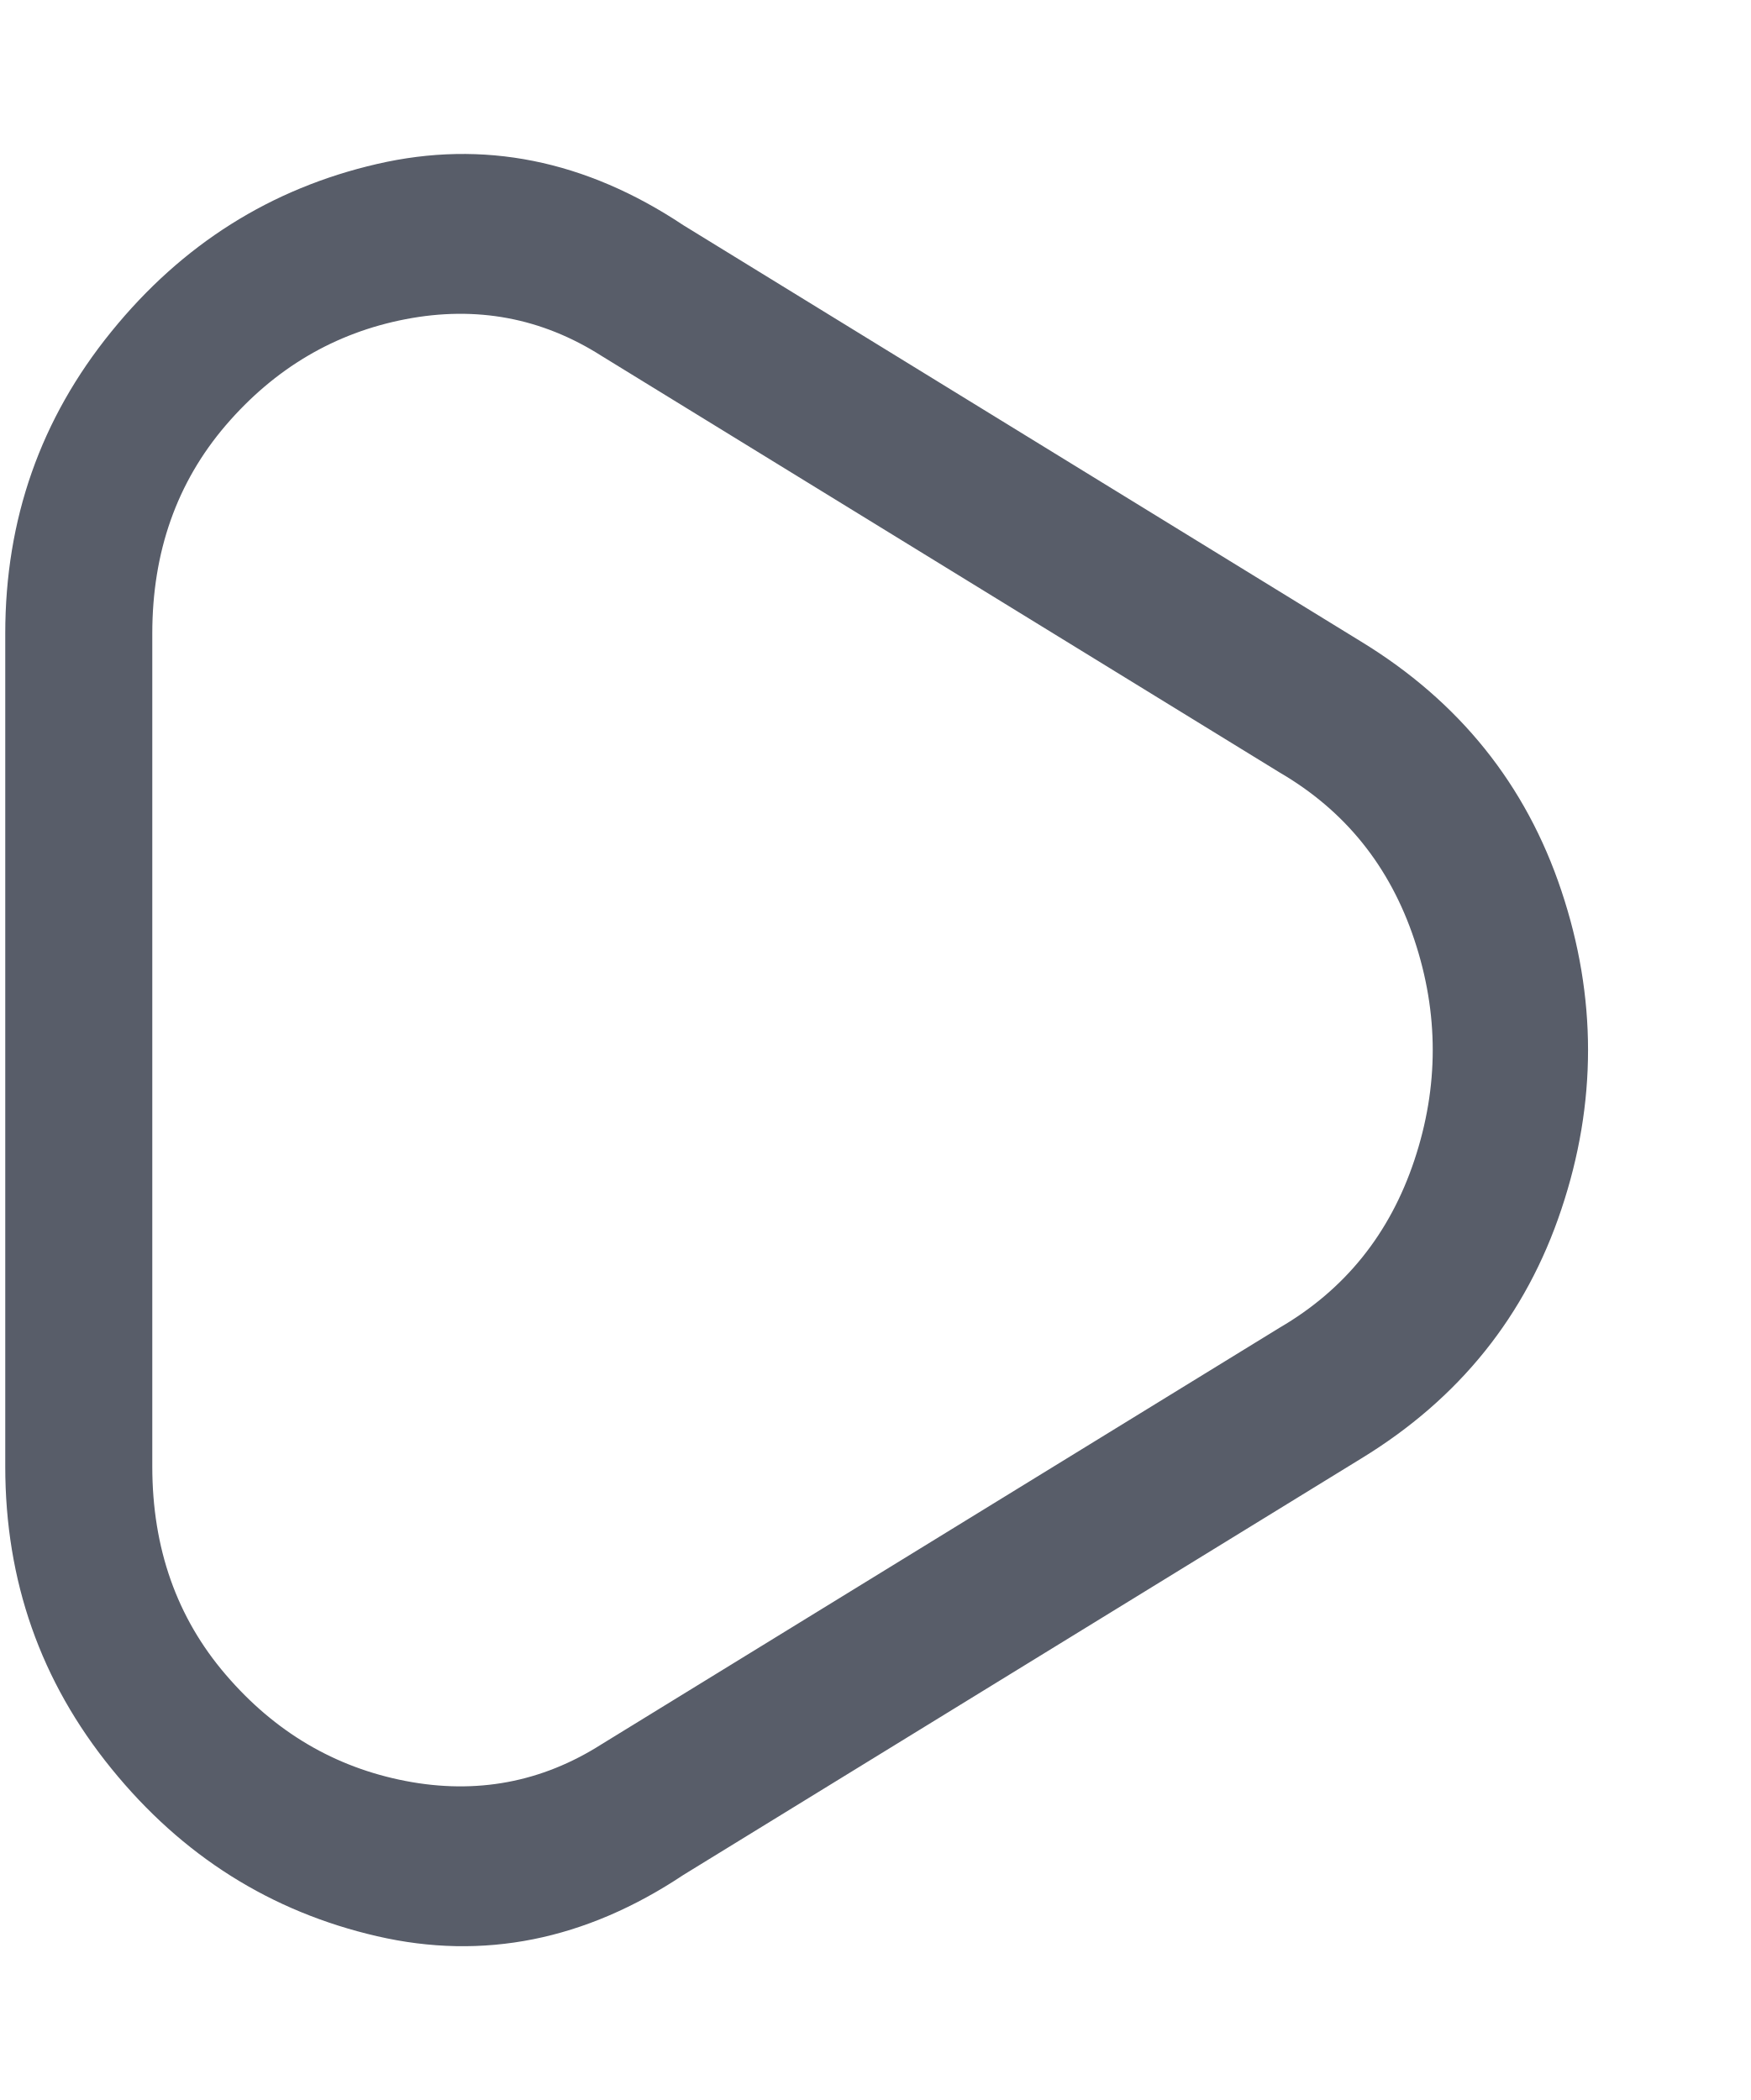
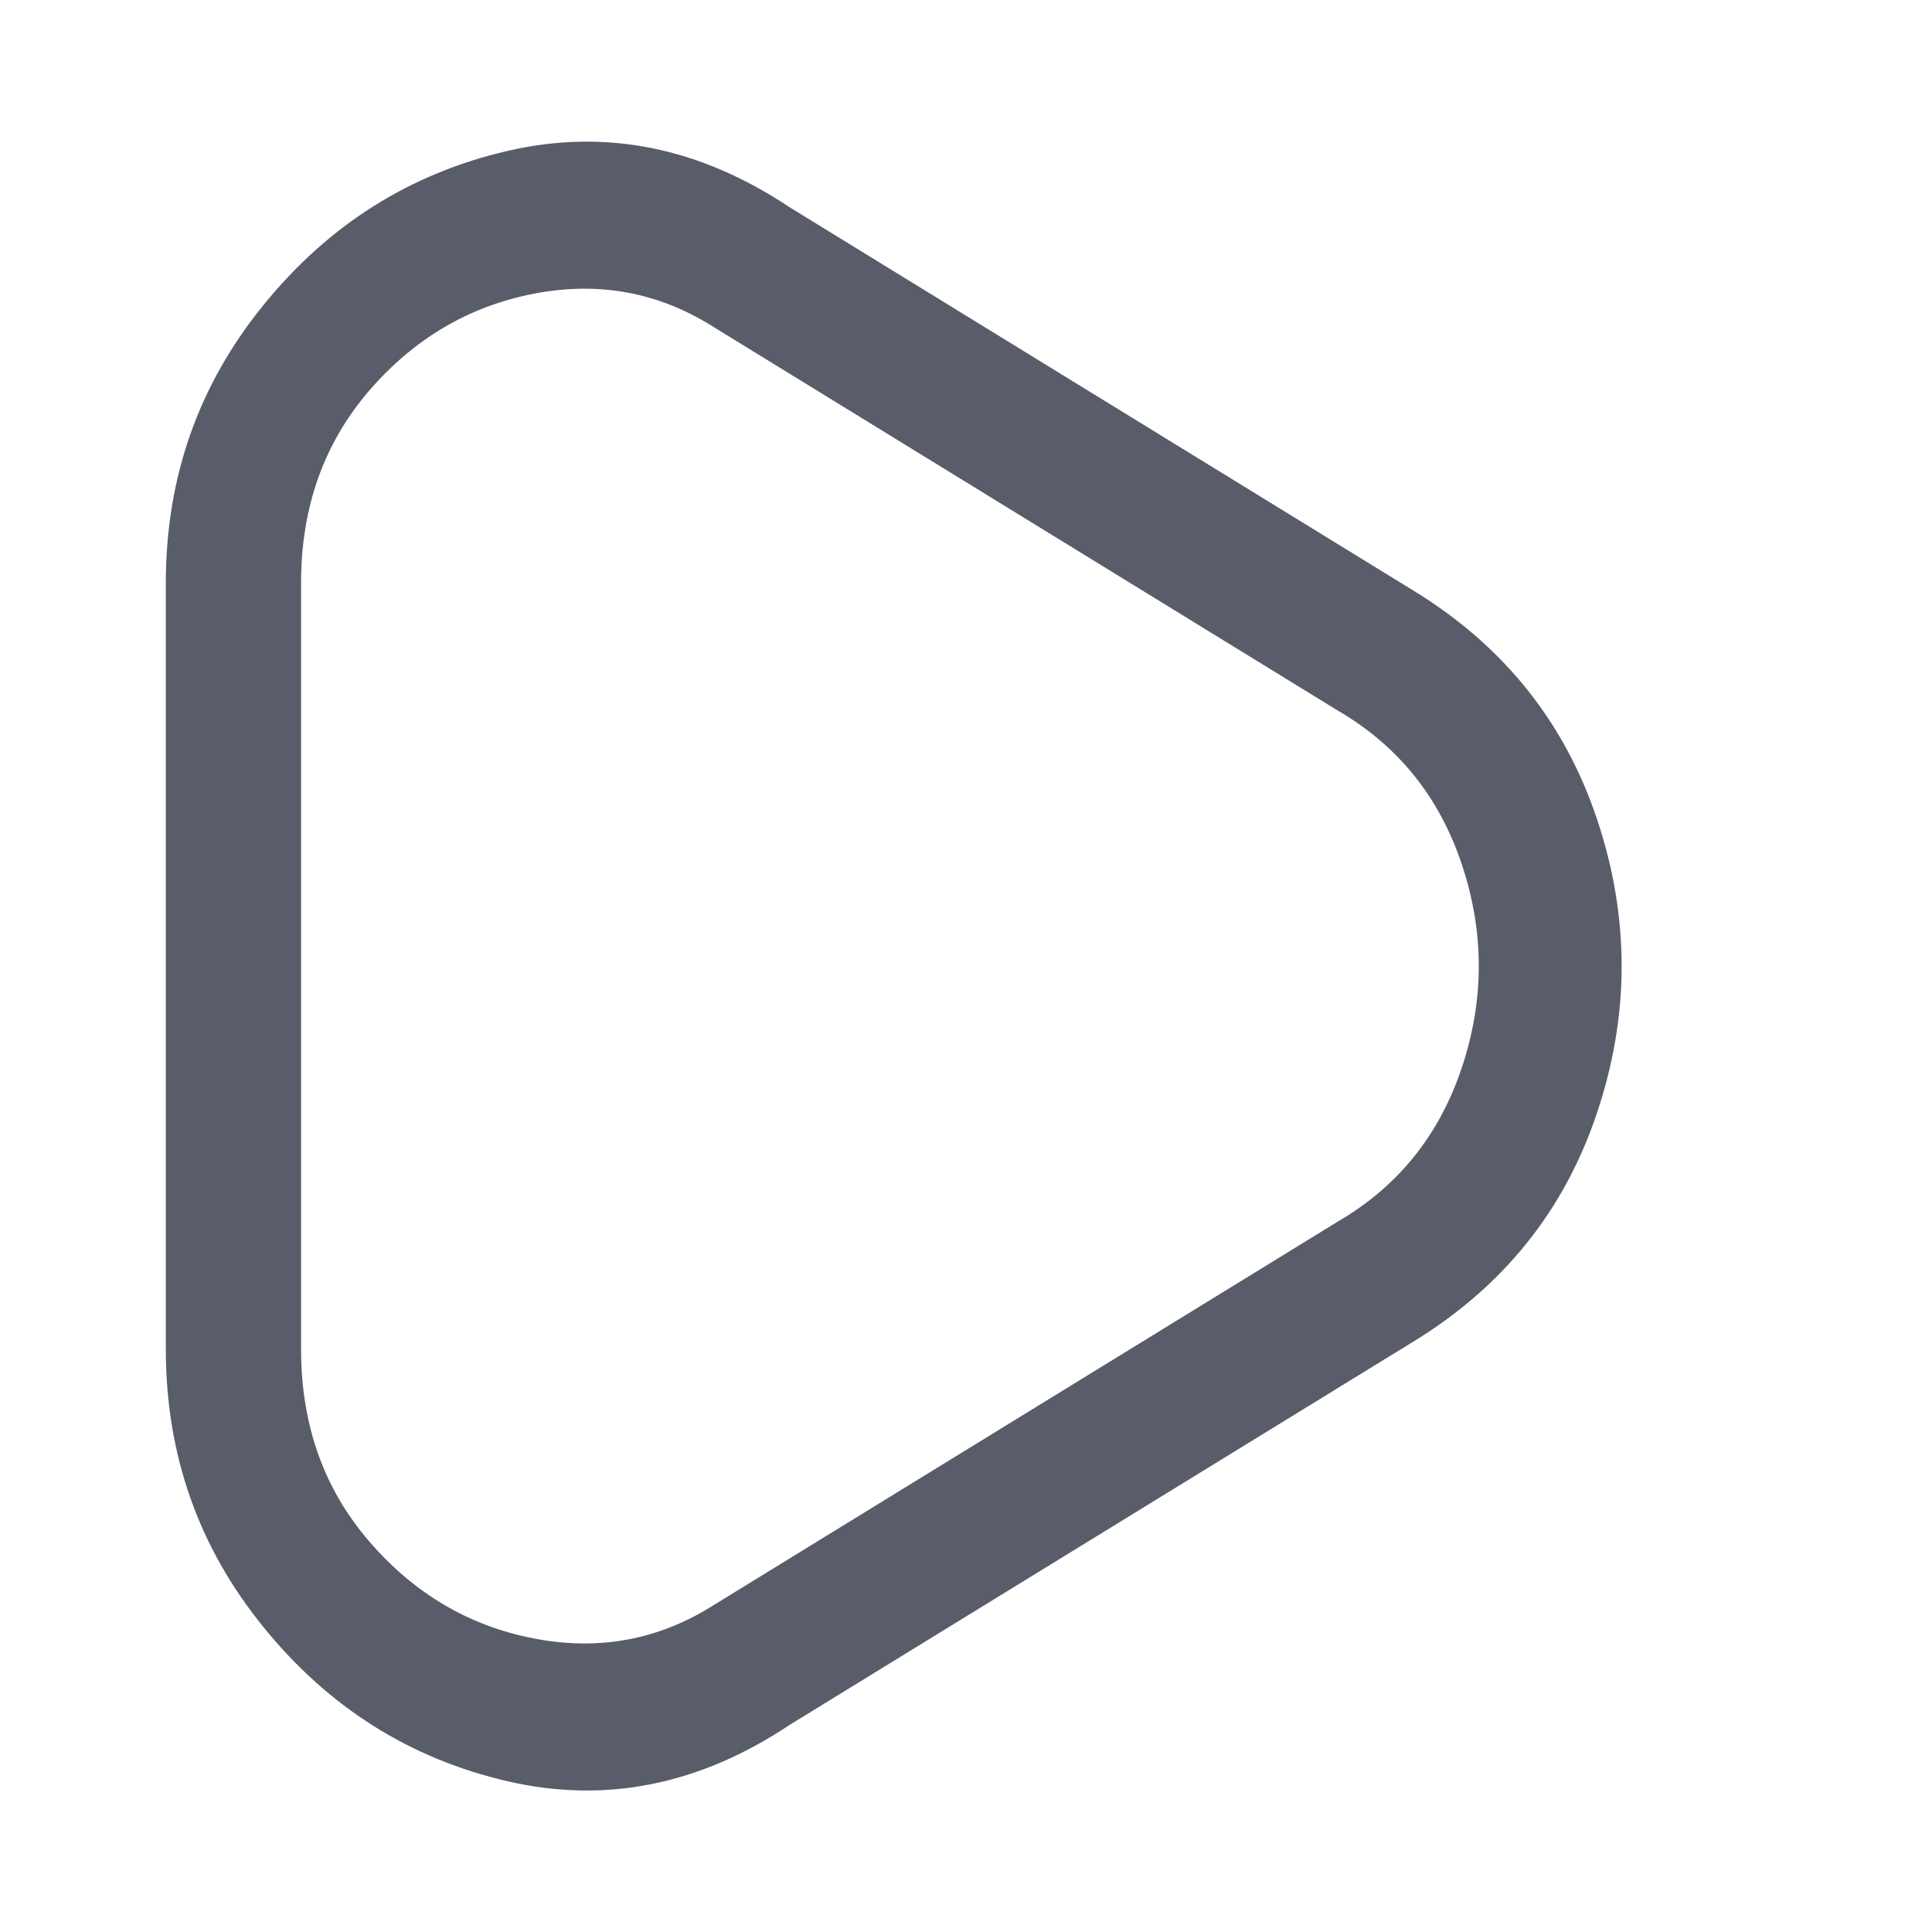
- <svg xmlns="http://www.w3.org/2000/svg" width="10" height="12" viewBox="0 0 10 12" fill="none">
+ <svg xmlns="http://www.w3.org/2000/svg" width="14" height="14" viewBox="0 0 10 12" fill="none">
  <path d="M3.437 2.034C3.095 1.816 2.721 1.746 2.317 1.824C1.913 1.902 1.57 2.104 1.29 2.43C1.01 2.757 0.87 3.154 0.87 3.62V8.38C0.87 8.847 1.01 9.244 1.29 9.57C1.57 9.897 1.913 10.099 2.317 10.177C2.721 10.255 3.095 10.185 3.437 9.967L7.31 7.587C7.684 7.369 7.94 7.05 8.08 6.63C8.22 6.21 8.22 5.79 8.08 5.37C7.94 4.95 7.684 4.632 7.31 4.414L3.437 2.034ZM0.03 3.62C0.03 2.967 0.232 2.392 0.637 1.894C1.041 1.396 1.547 1.077 2.154 0.937C2.76 0.797 3.344 0.914 3.904 1.287L7.777 3.667C8.337 4.009 8.718 4.484 8.92 5.09C9.123 5.697 9.123 6.304 8.92 6.91C8.718 7.517 8.337 7.992 7.777 8.334L3.904 10.714C3.344 11.087 2.76 11.204 2.154 11.064C1.547 10.924 1.041 10.605 0.637 10.107C0.232 9.609 0.03 9.034 0.03 8.38V3.62Z" fill="#585D69" />
</svg>
